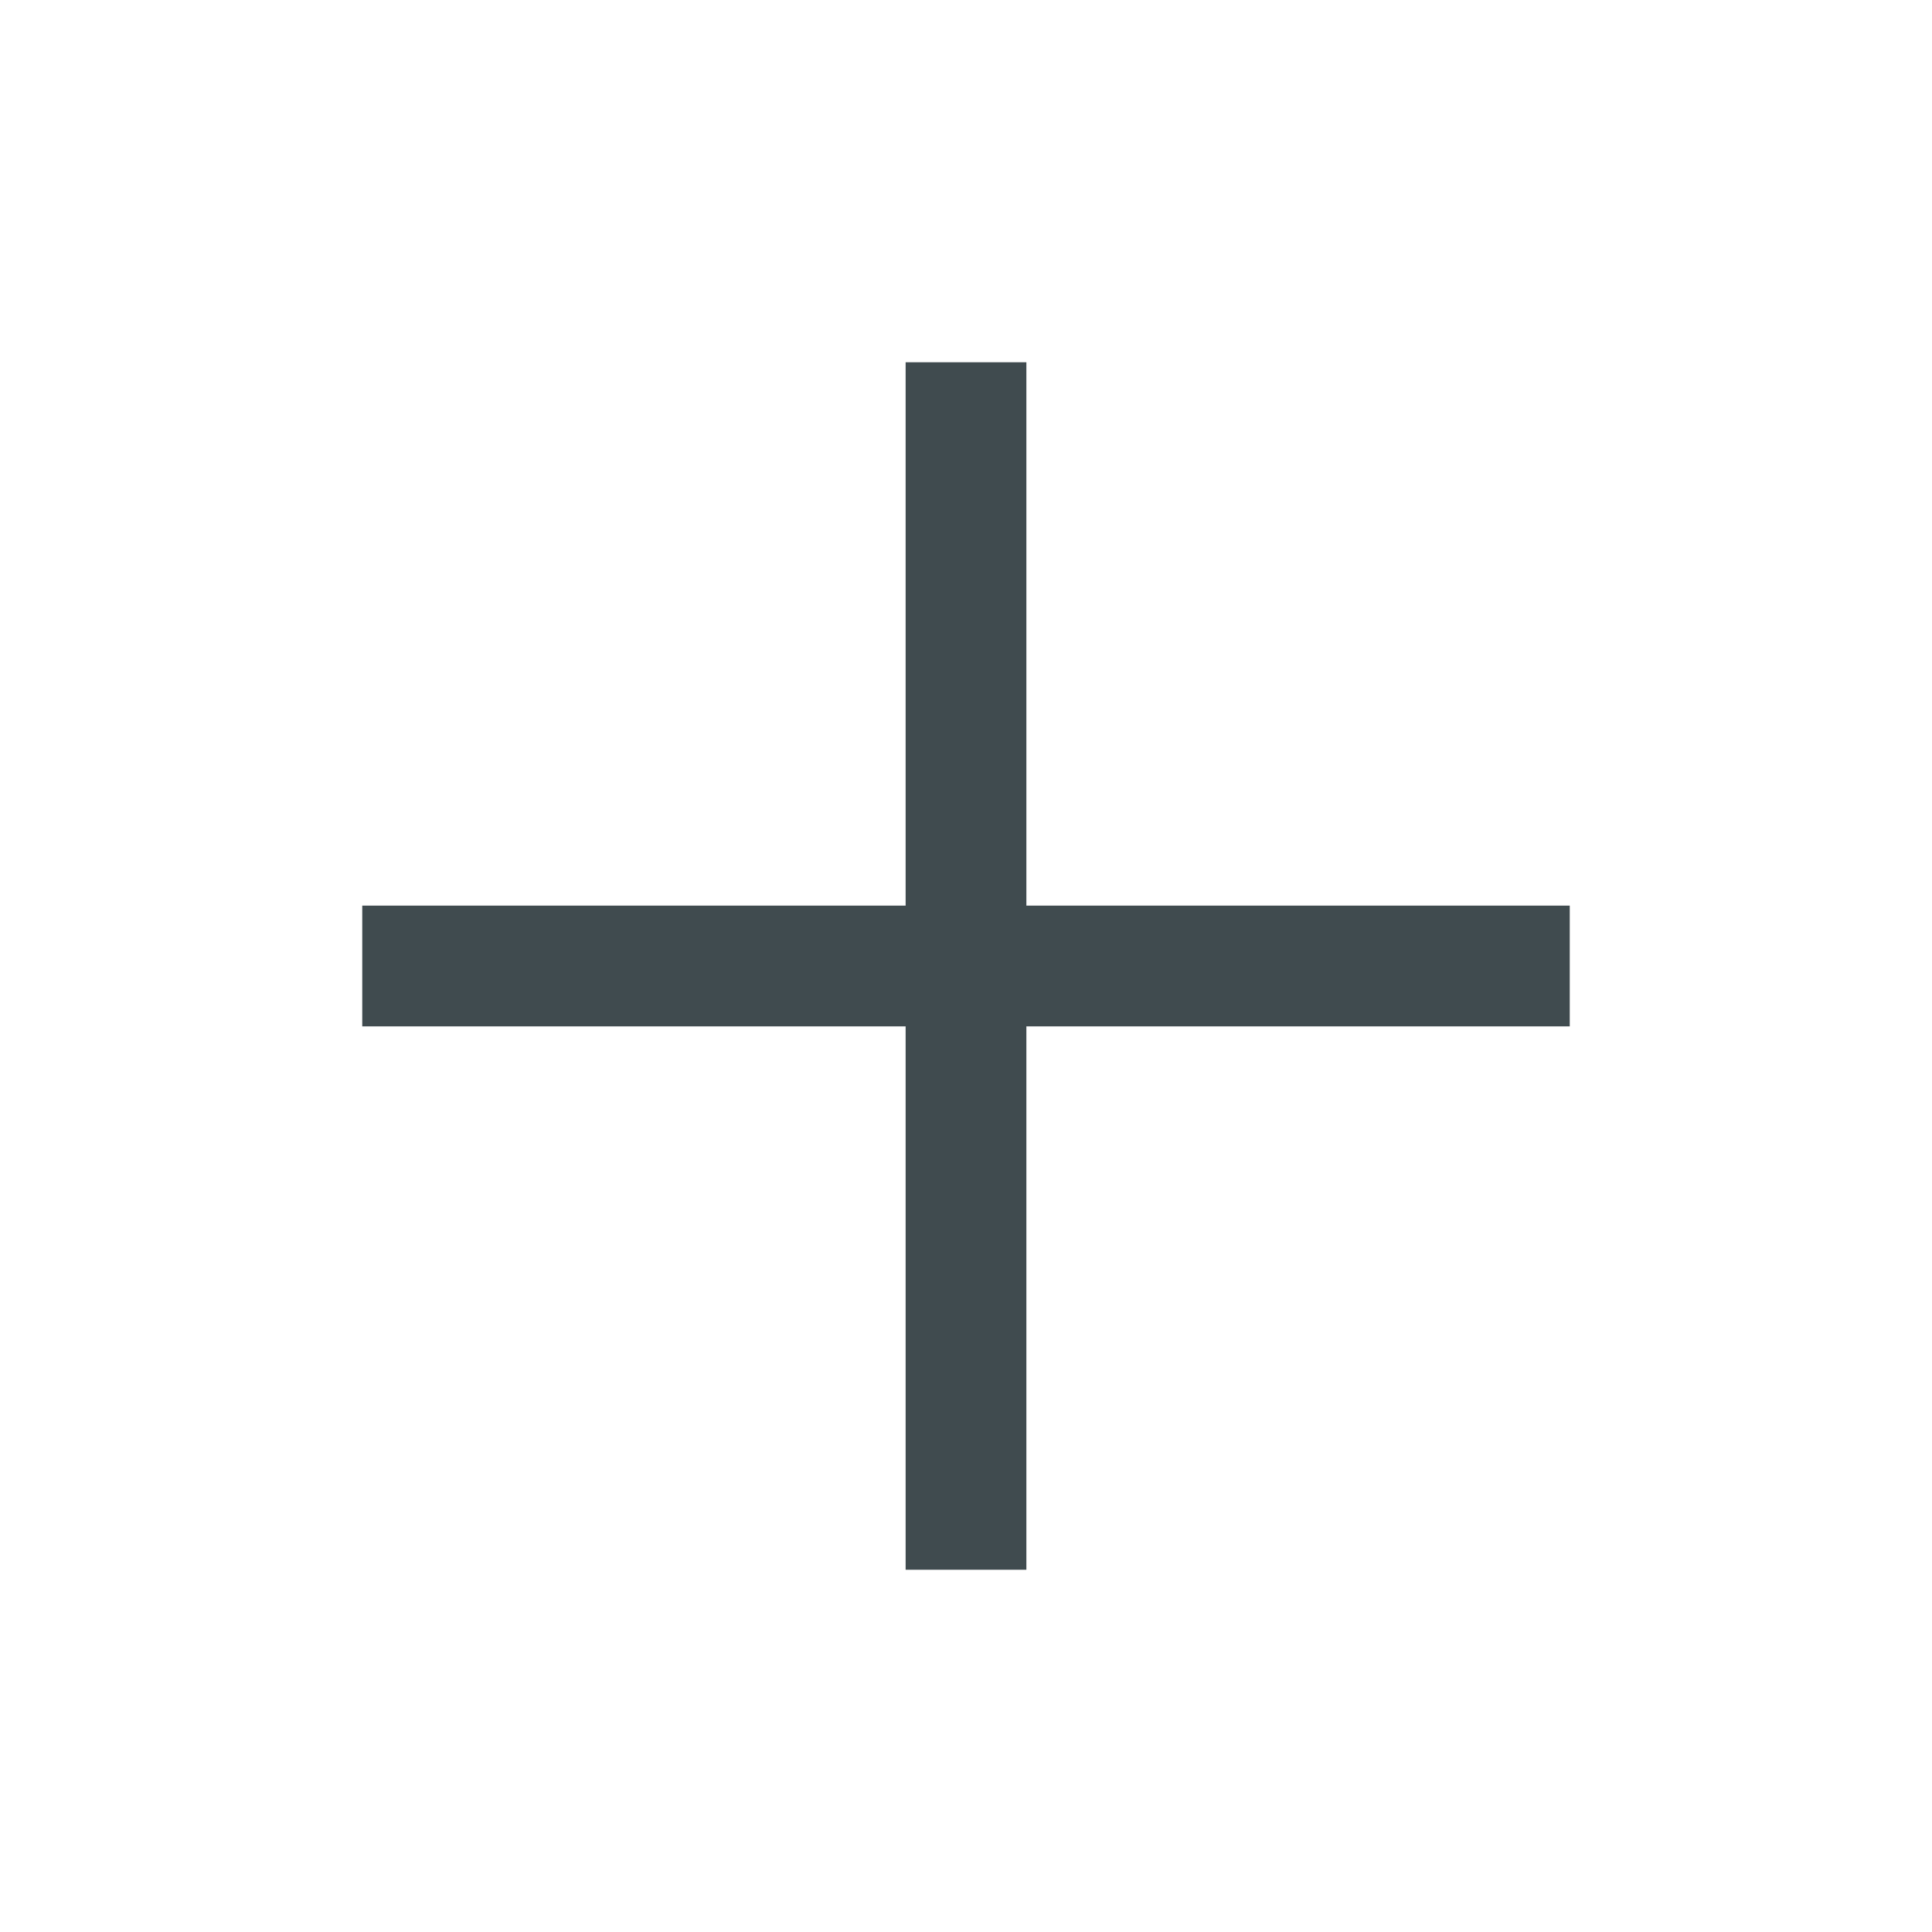
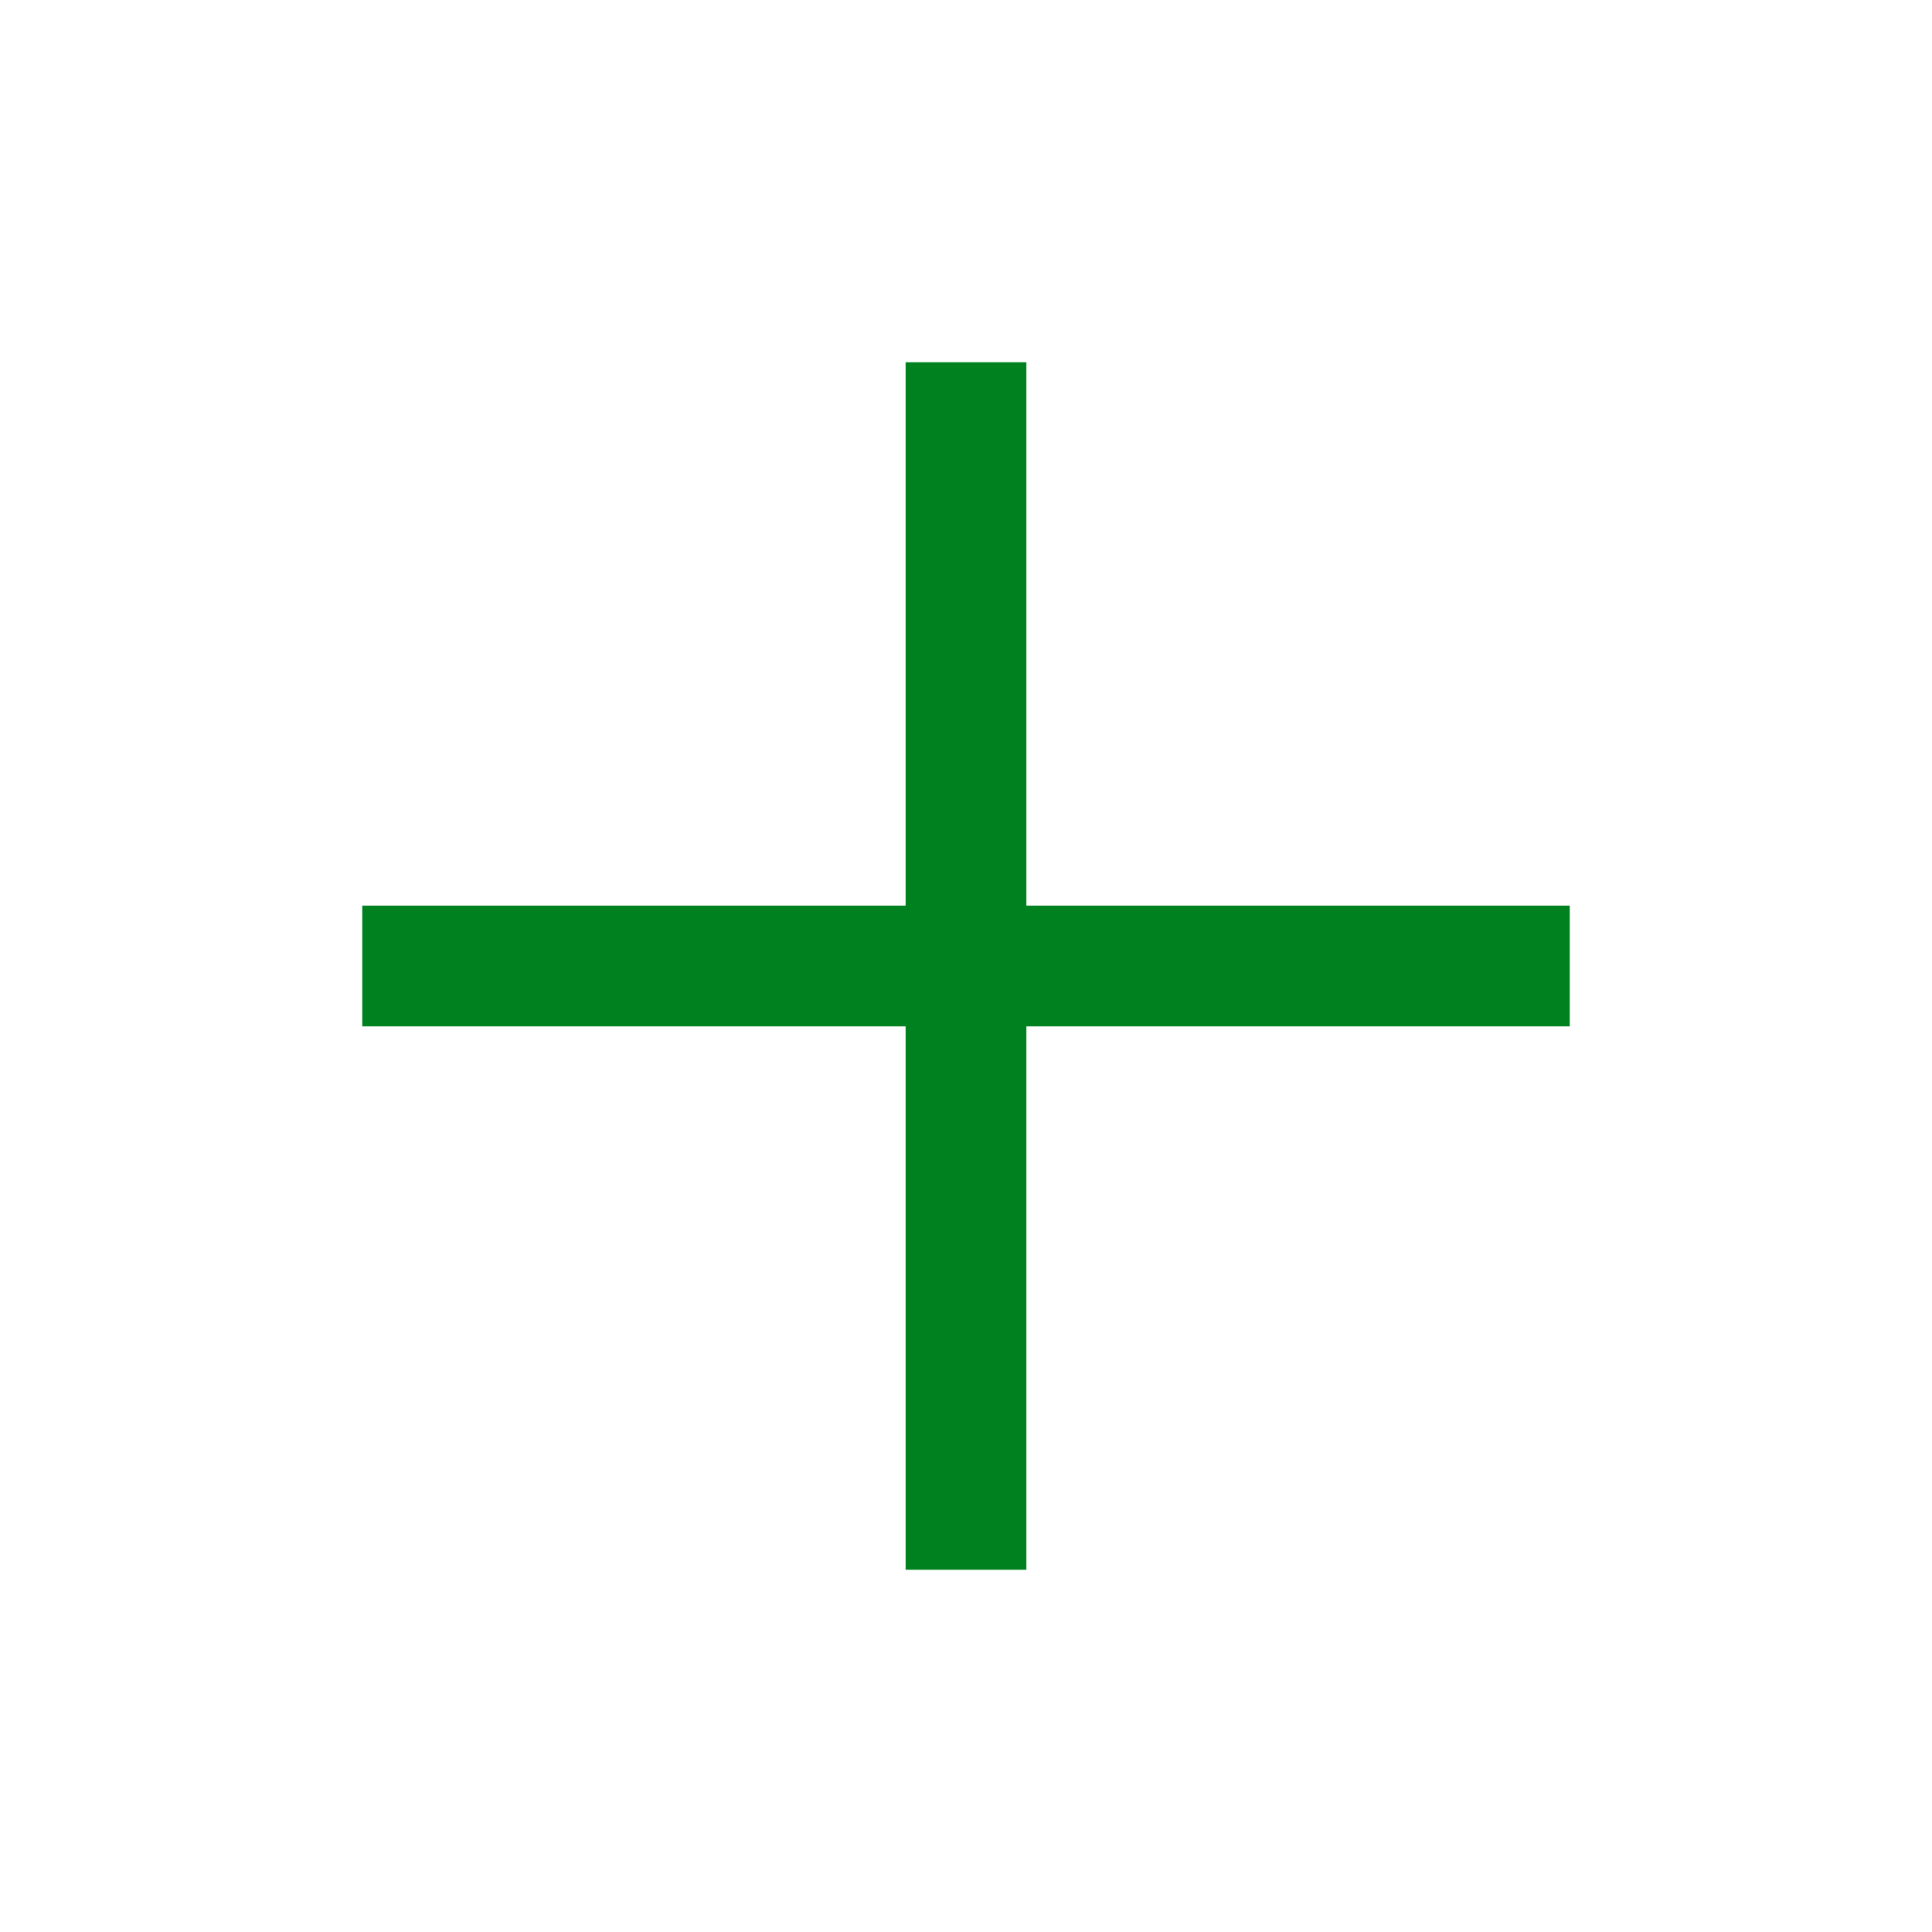
- <svg xmlns="http://www.w3.org/2000/svg" width="32" height="32" viewBox="0 0 32 32" fill="none">
-   <path fill-rule="evenodd" clip-rule="evenodd" d="M17 6H15V15H6V17H15V26H17V17H26V15H17V6Z" fill="#404B4F" />
+ <svg xmlns="http://www.w3.org/2000/svg" width="20" height="20" viewBox="0 0 32 32" fill="none">
+   <path fill-rule="evenodd" clip-rule="evenodd" d="M17 6H15V15H6V17H15V26H17V17H26V15H17V6Z" fill="#00811F" />
</svg>
